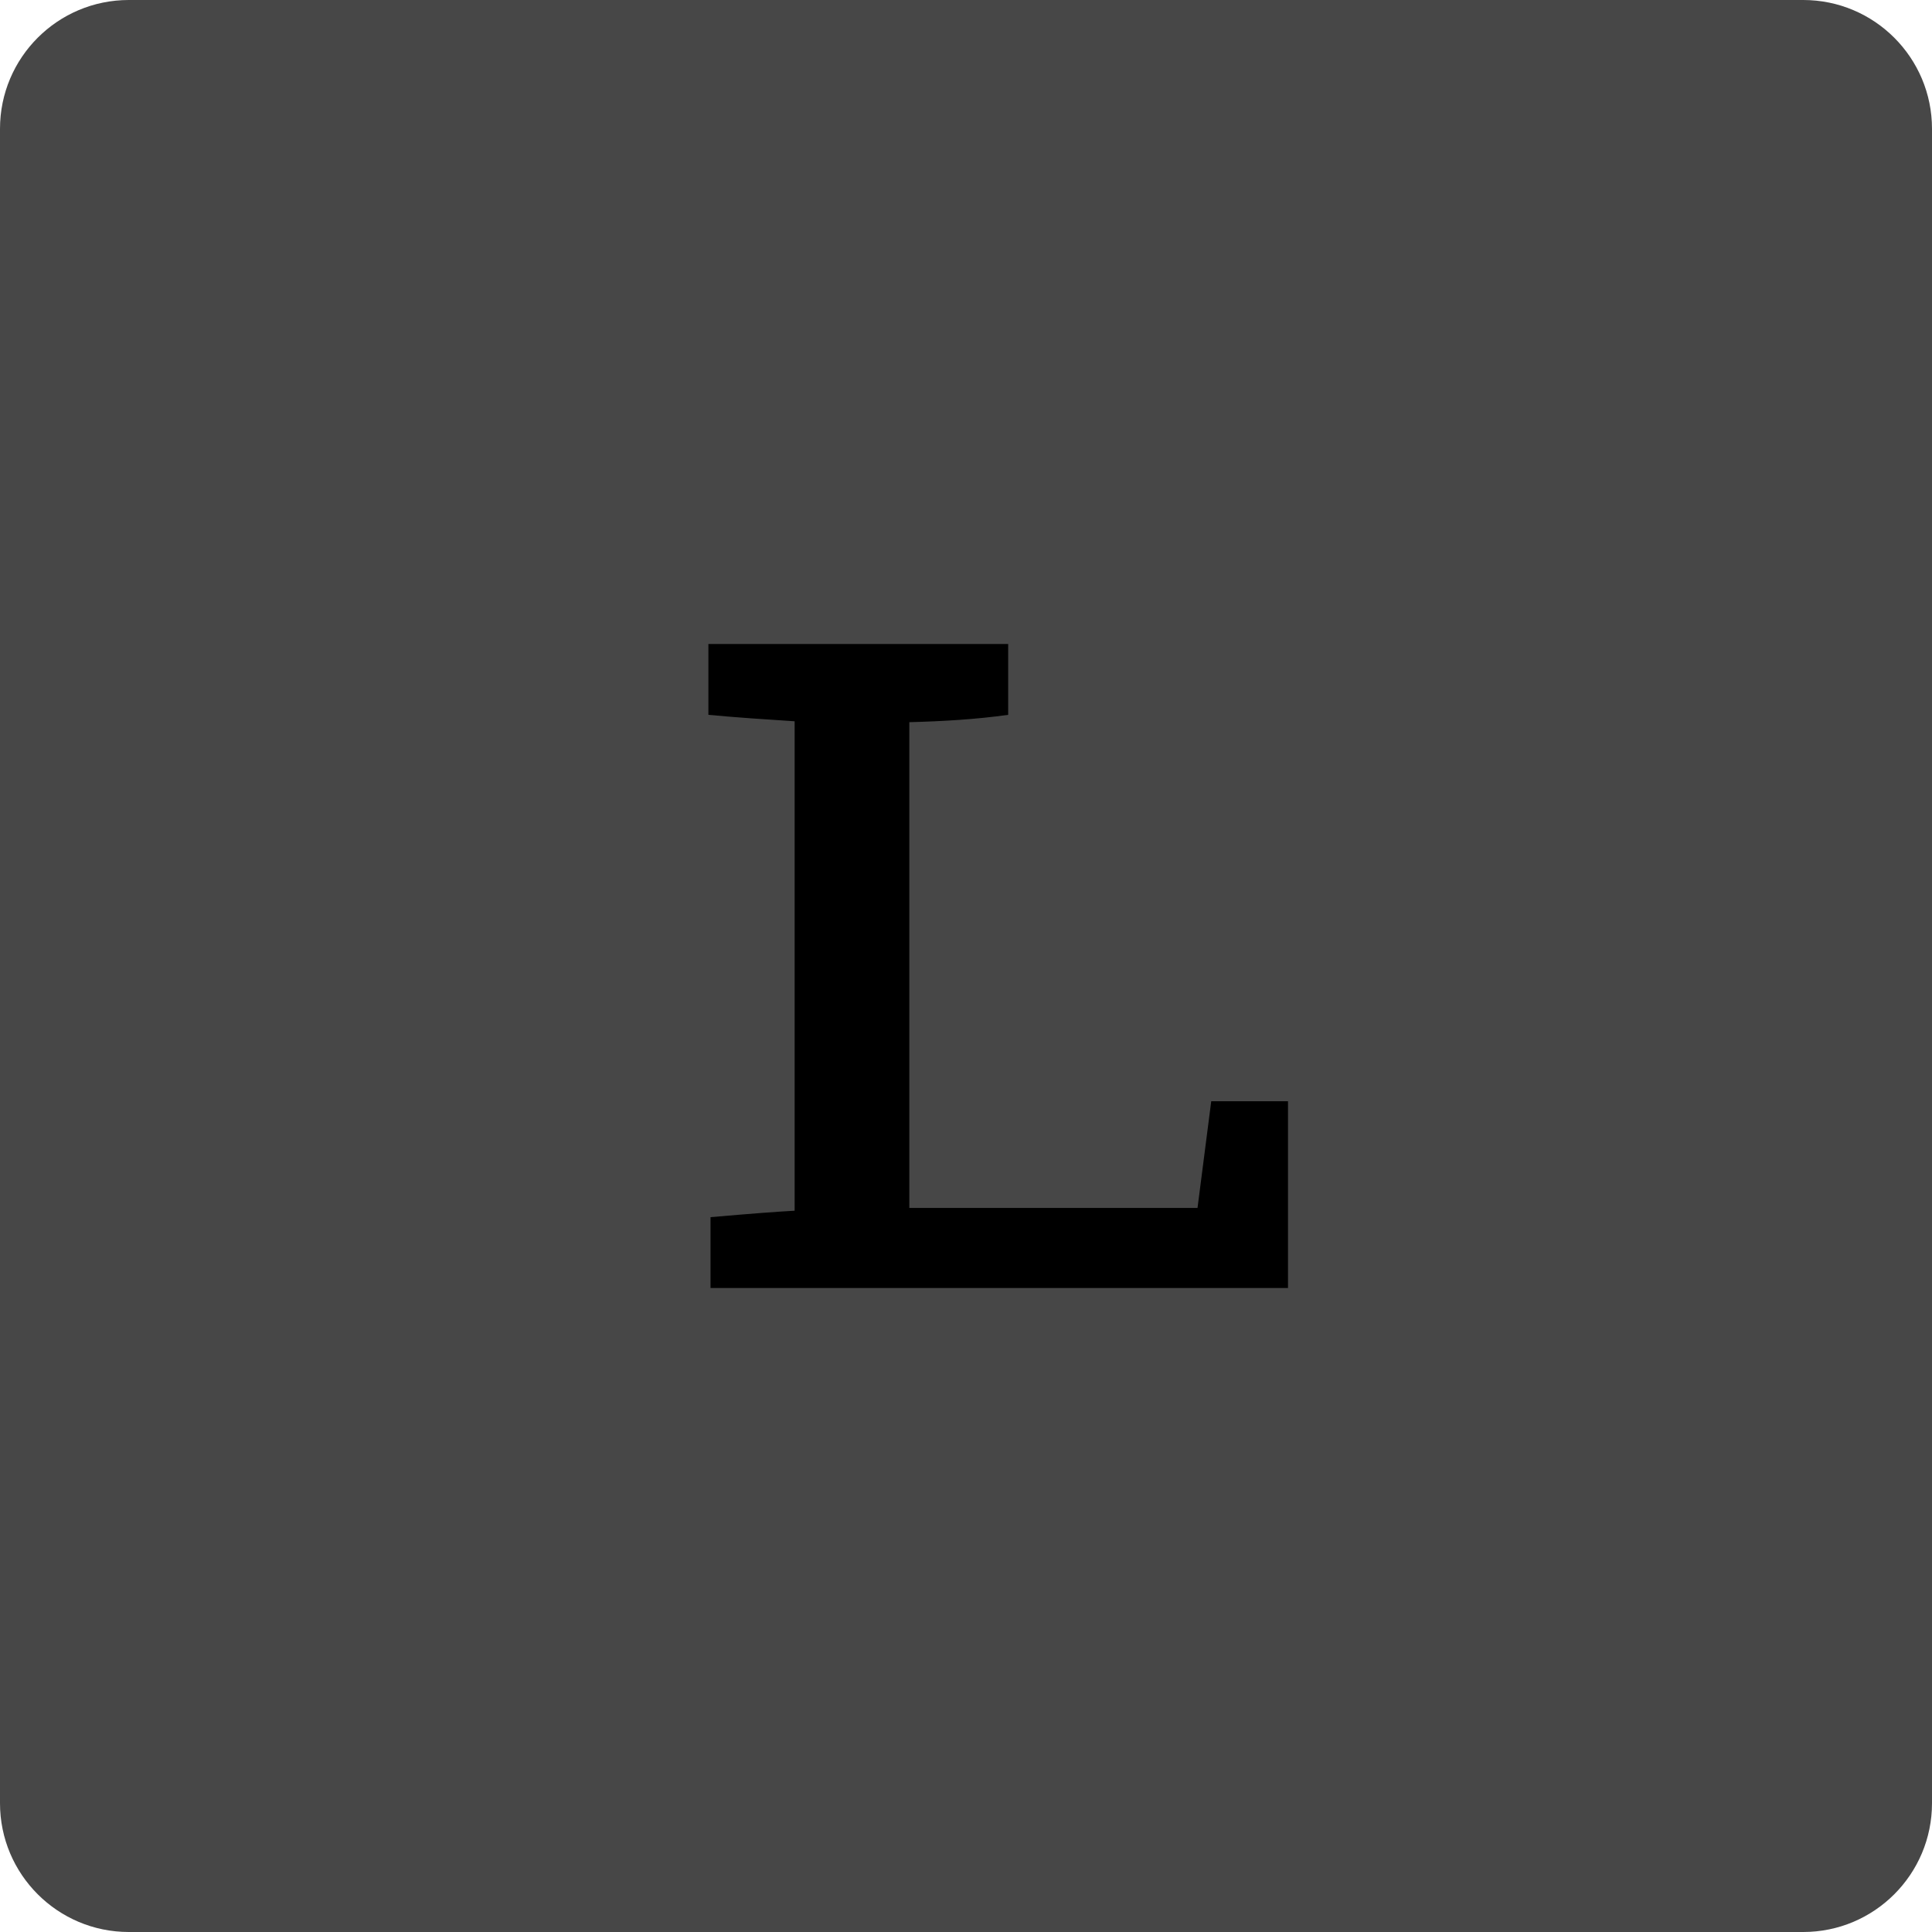
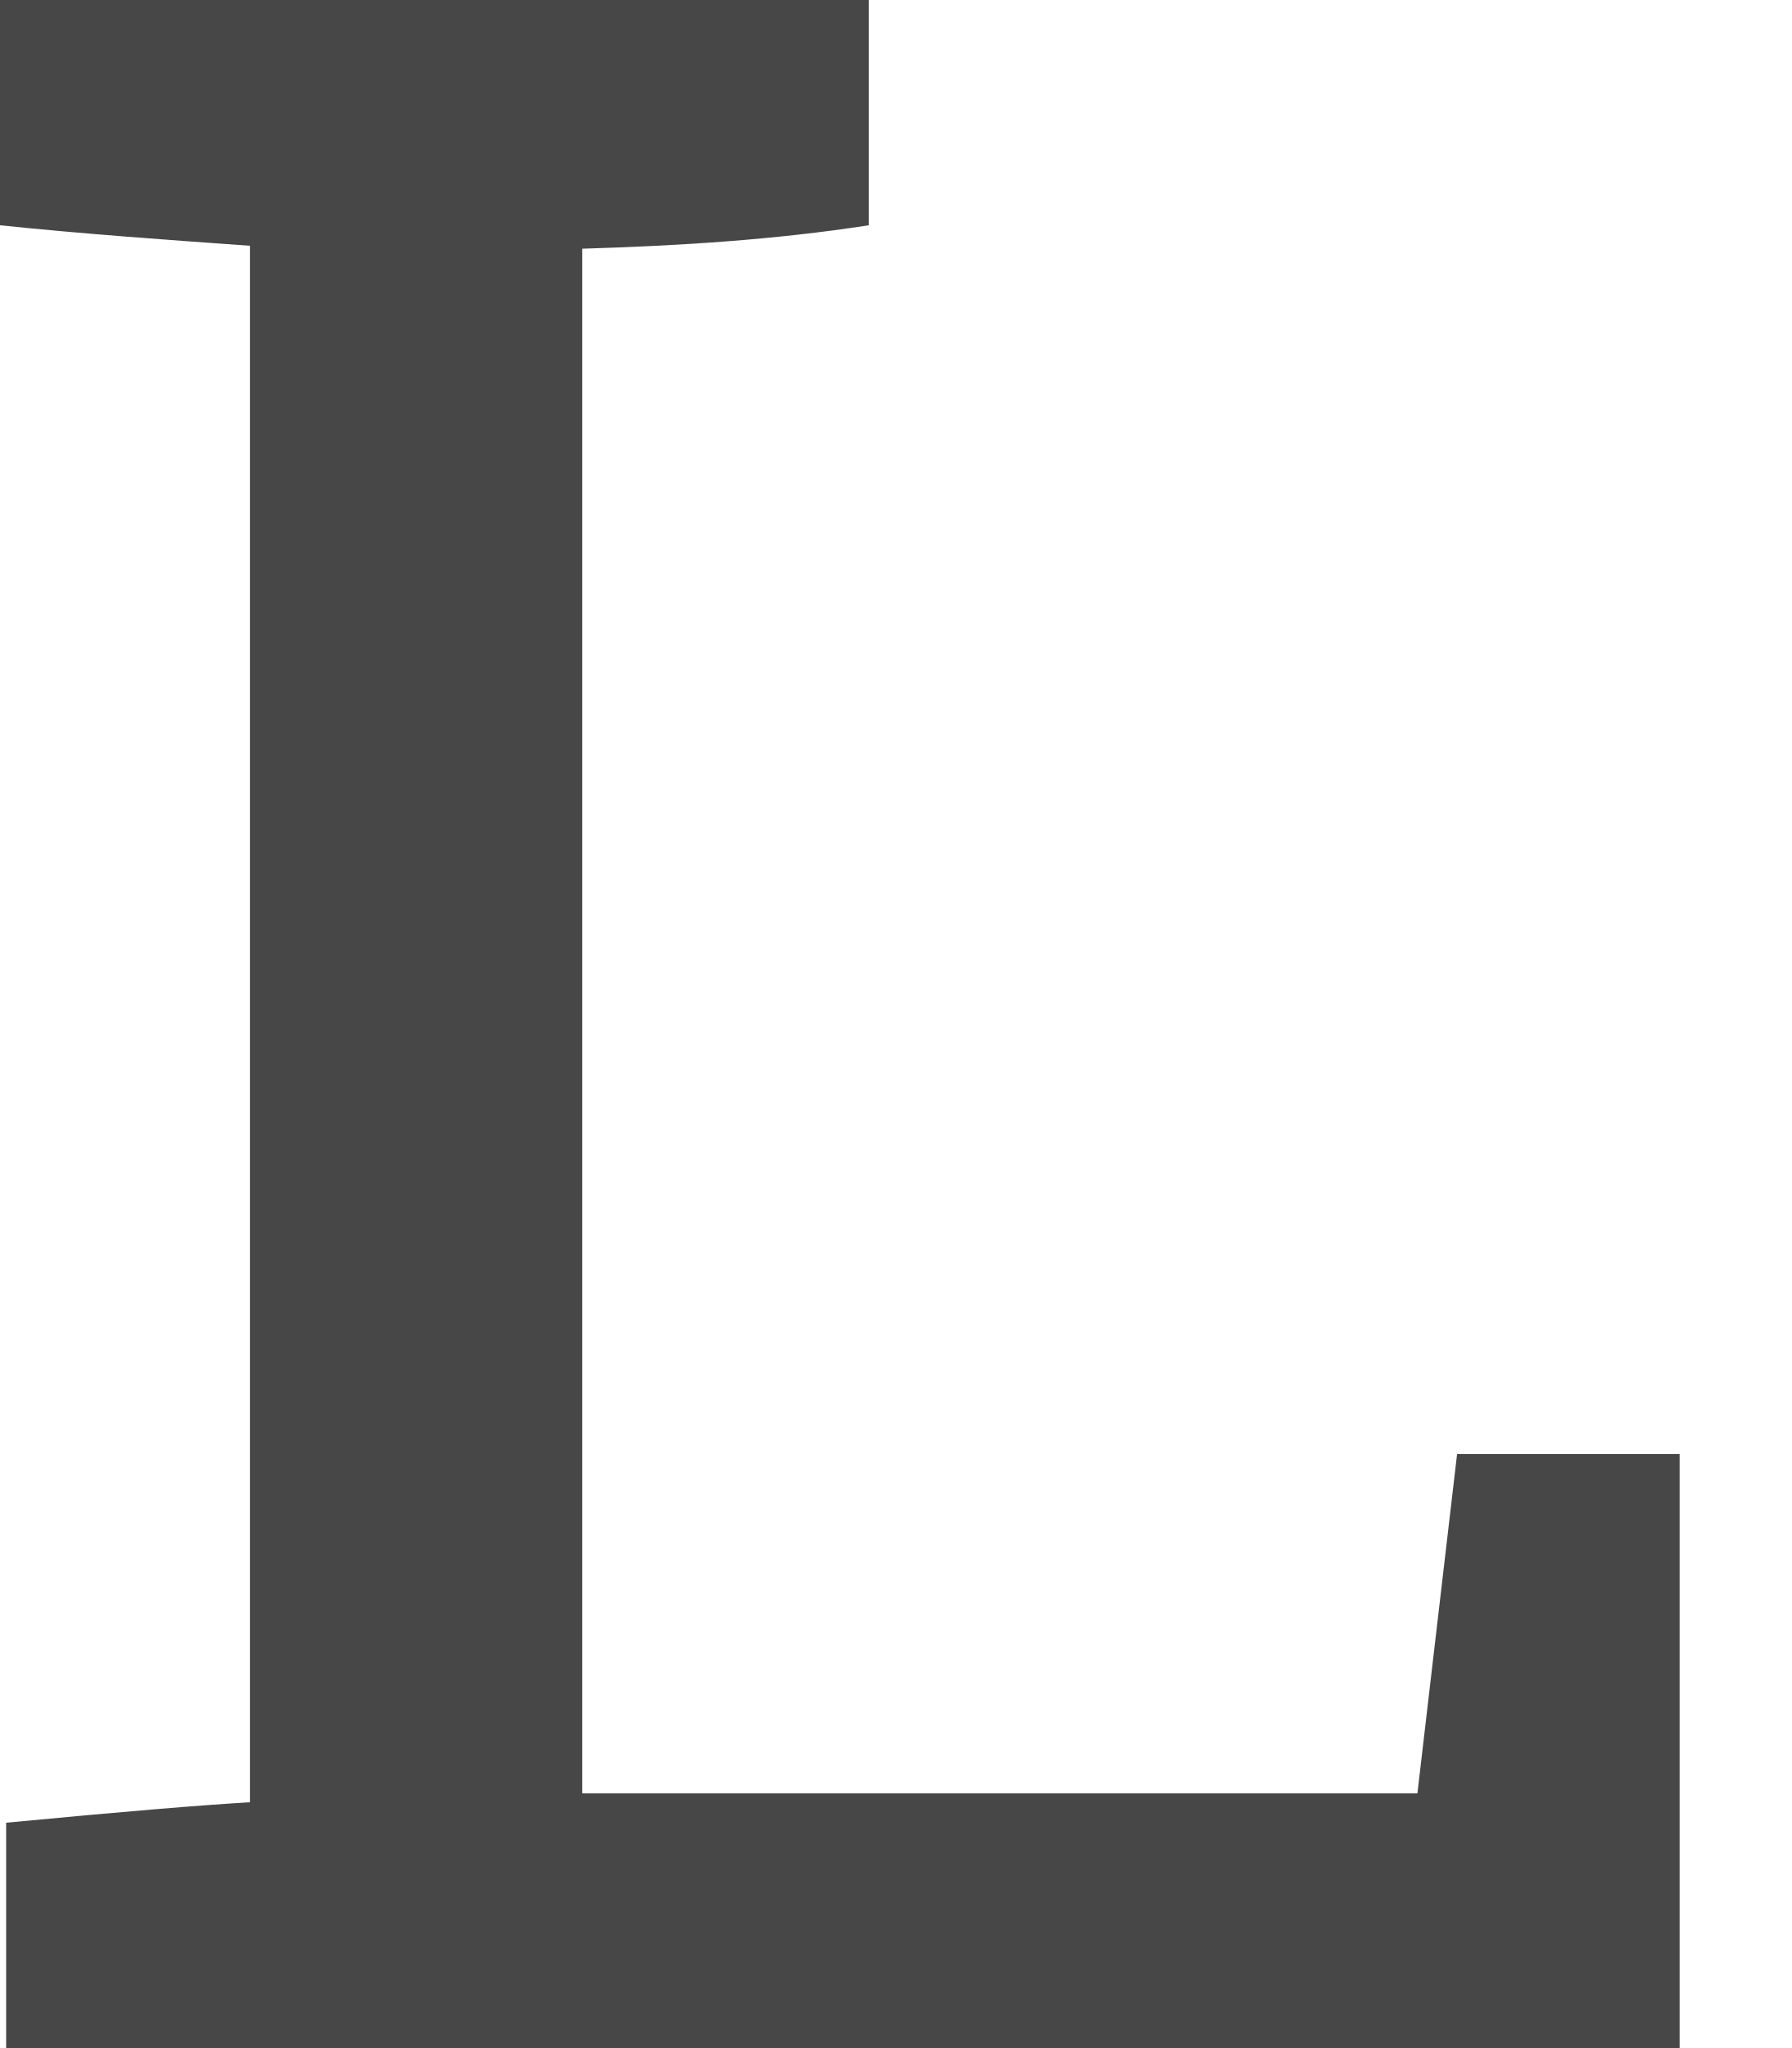
- <svg xmlns="http://www.w3.org/2000/svg" width="30px" height="30px" viewBox="0 0 30 30" version="1.1">
+ <svg xmlns="http://www.w3.org/2000/svg" width="14px" height="16px" viewBox="0 0 14 16" version="1.1">
  <defs />
  <g id="assets/icons" stroke="none" stroke-width="1" fill="none" fill-rule="evenodd">
-     <g id="edition-large">
-       <rect id="Rectangle-10" fill="#474747" x="0" y="0" width="30" height="30" rx="2" />
-       <path d="M20,20 L20,17.1 L18.808,17.1 L18.595,18.757 L14.12,18.757 L14.12,11.214 C14.642,11.2 15.149,11.171 15.655,11.1 L15.655,10 L11,10 L11,11.1 C11.457,11.143 11.898,11.171 12.339,11.2 L12.339,18.8 C12.078,18.814 11.686,18.843 11.033,18.9 L11.033,20 L20,20 Z" id="L" fill="currentColor" />
-     </g>
+     <path d="M13.125,16 L13.125,11.36 L11.386,11.36 L11.076,14.011 L4.55,14.011 L4.55,1.943 C5.312,1.92 6.05,1.874 6.789,1.76 L6.789,0 L0,0 L0,1.76 C0.667,1.829 1.31,1.874 1.953,1.92 L1.953,14.08 C1.572,14.103 1,14.149 0.048,14.24 L0.048,16 L13.125,16 Z" id="edition-large" fill="#474747" />
  </g>
</svg>
